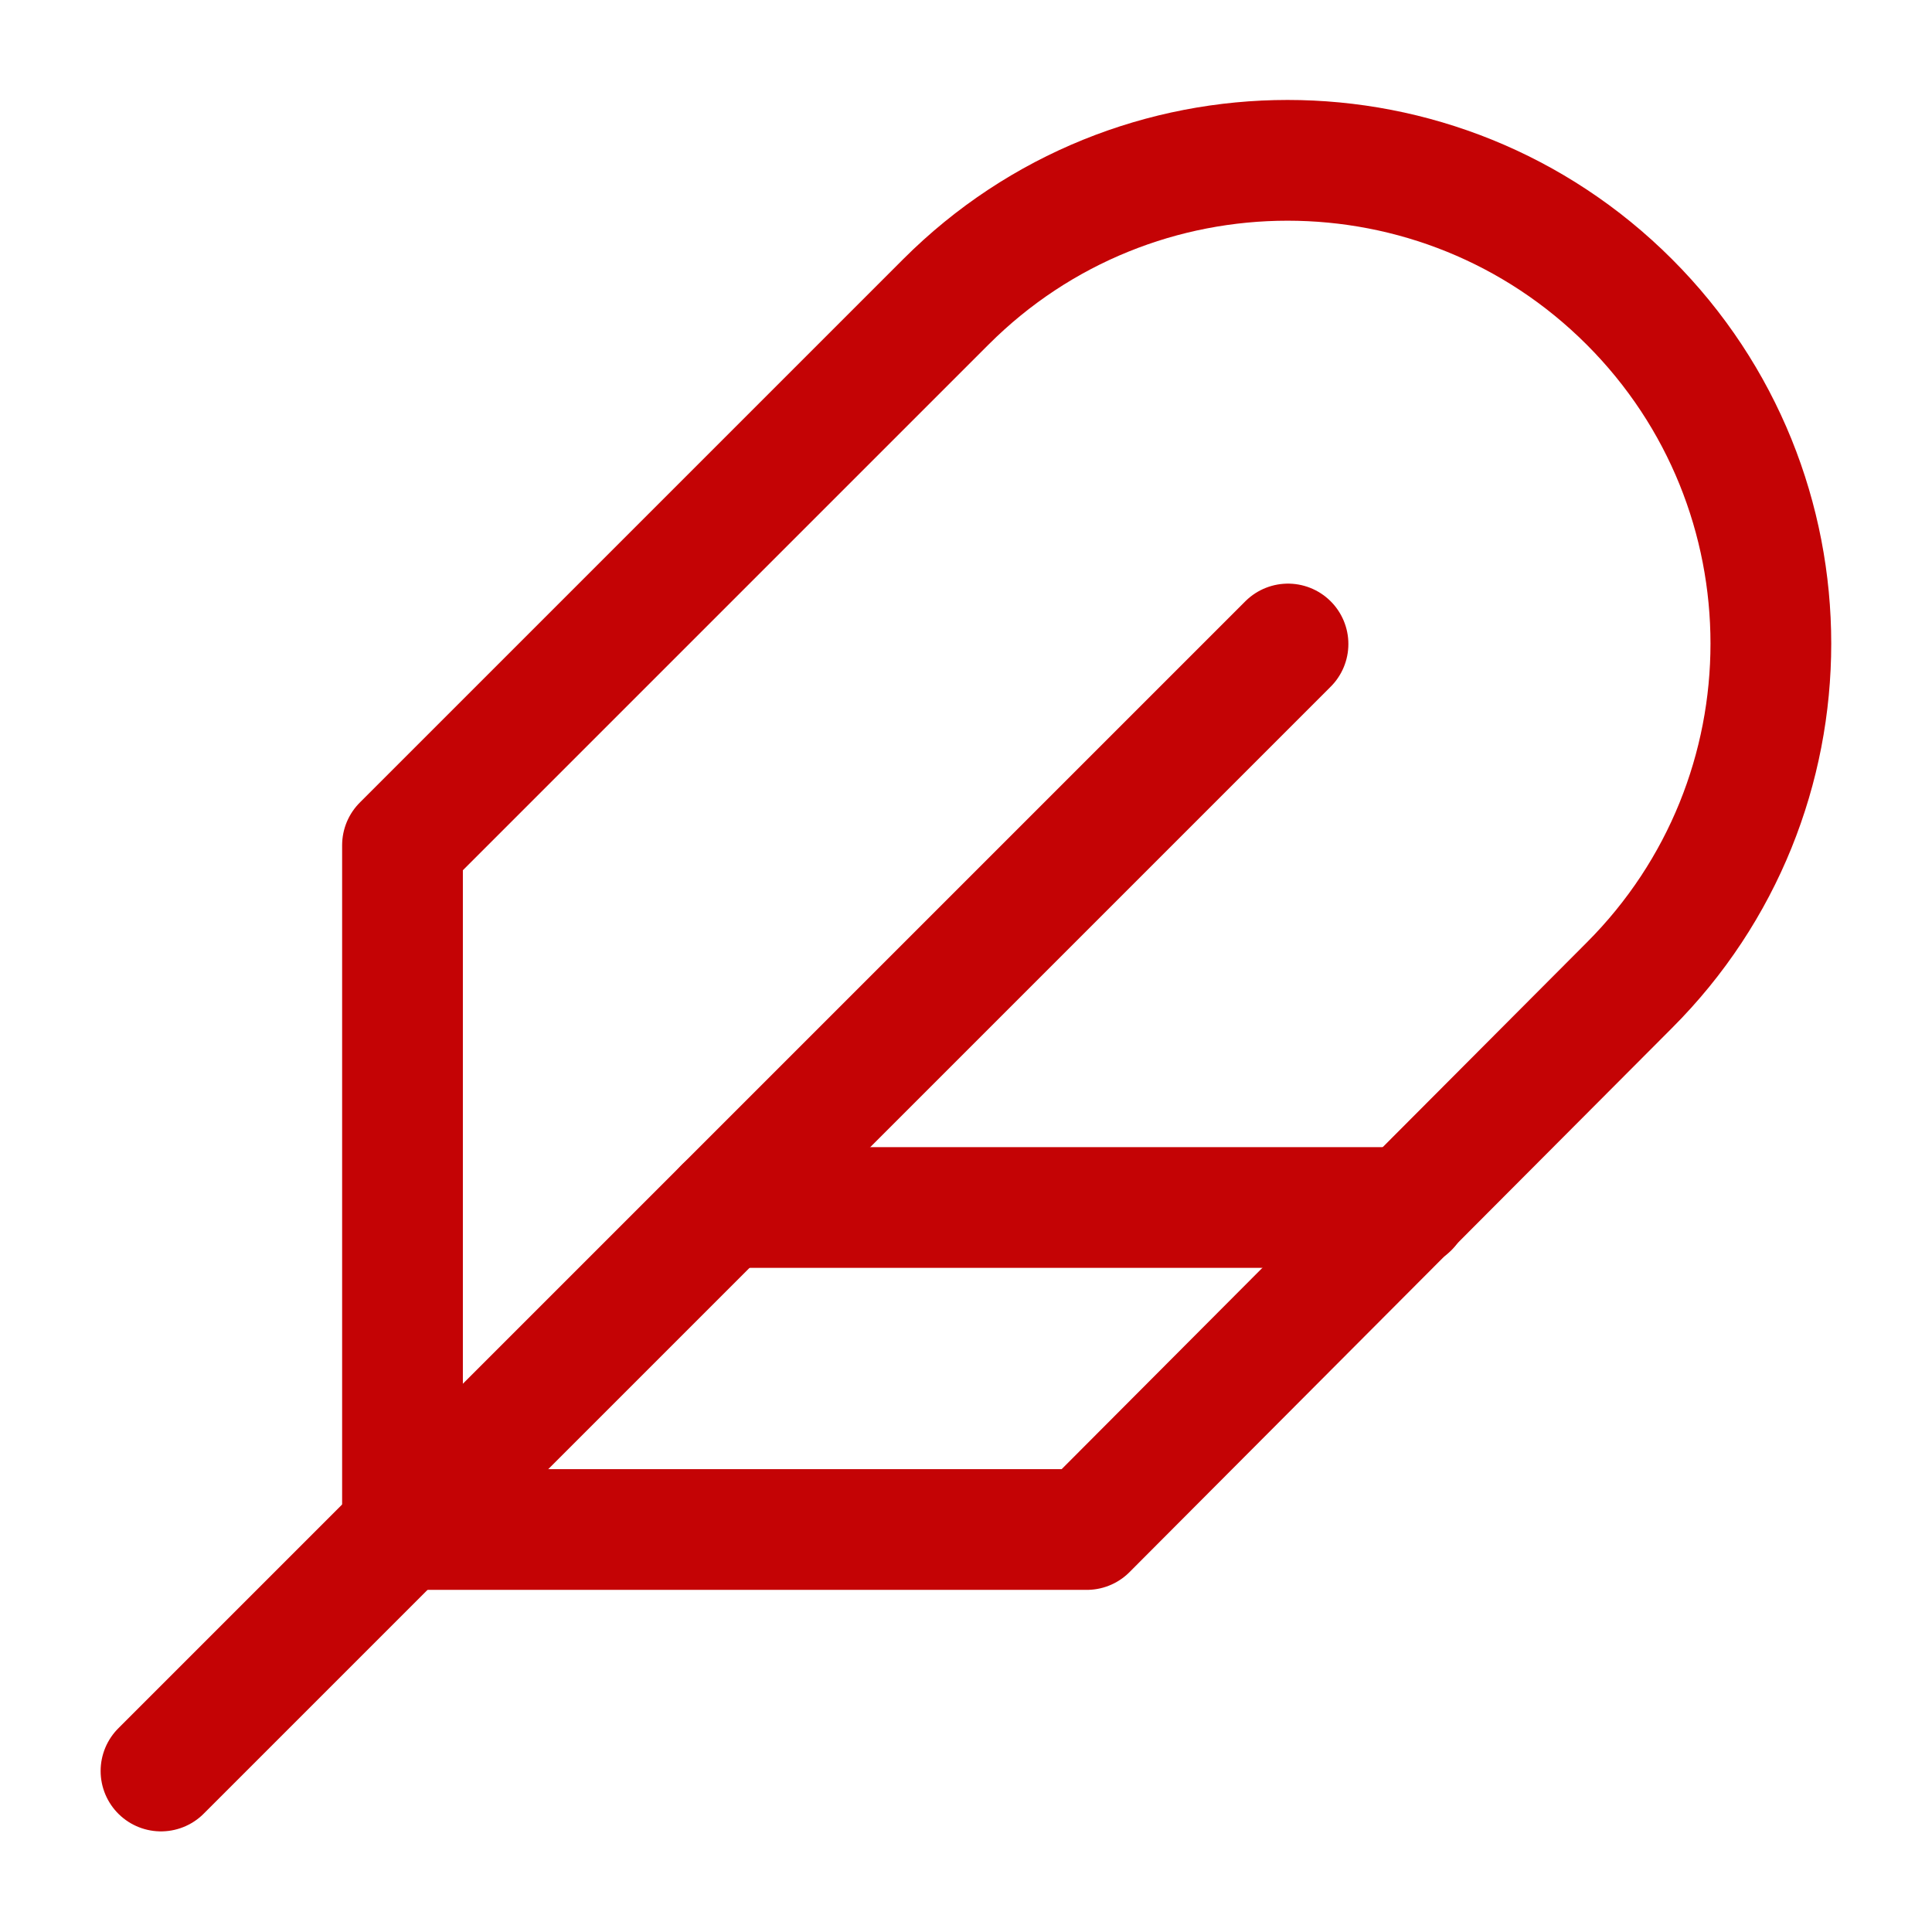
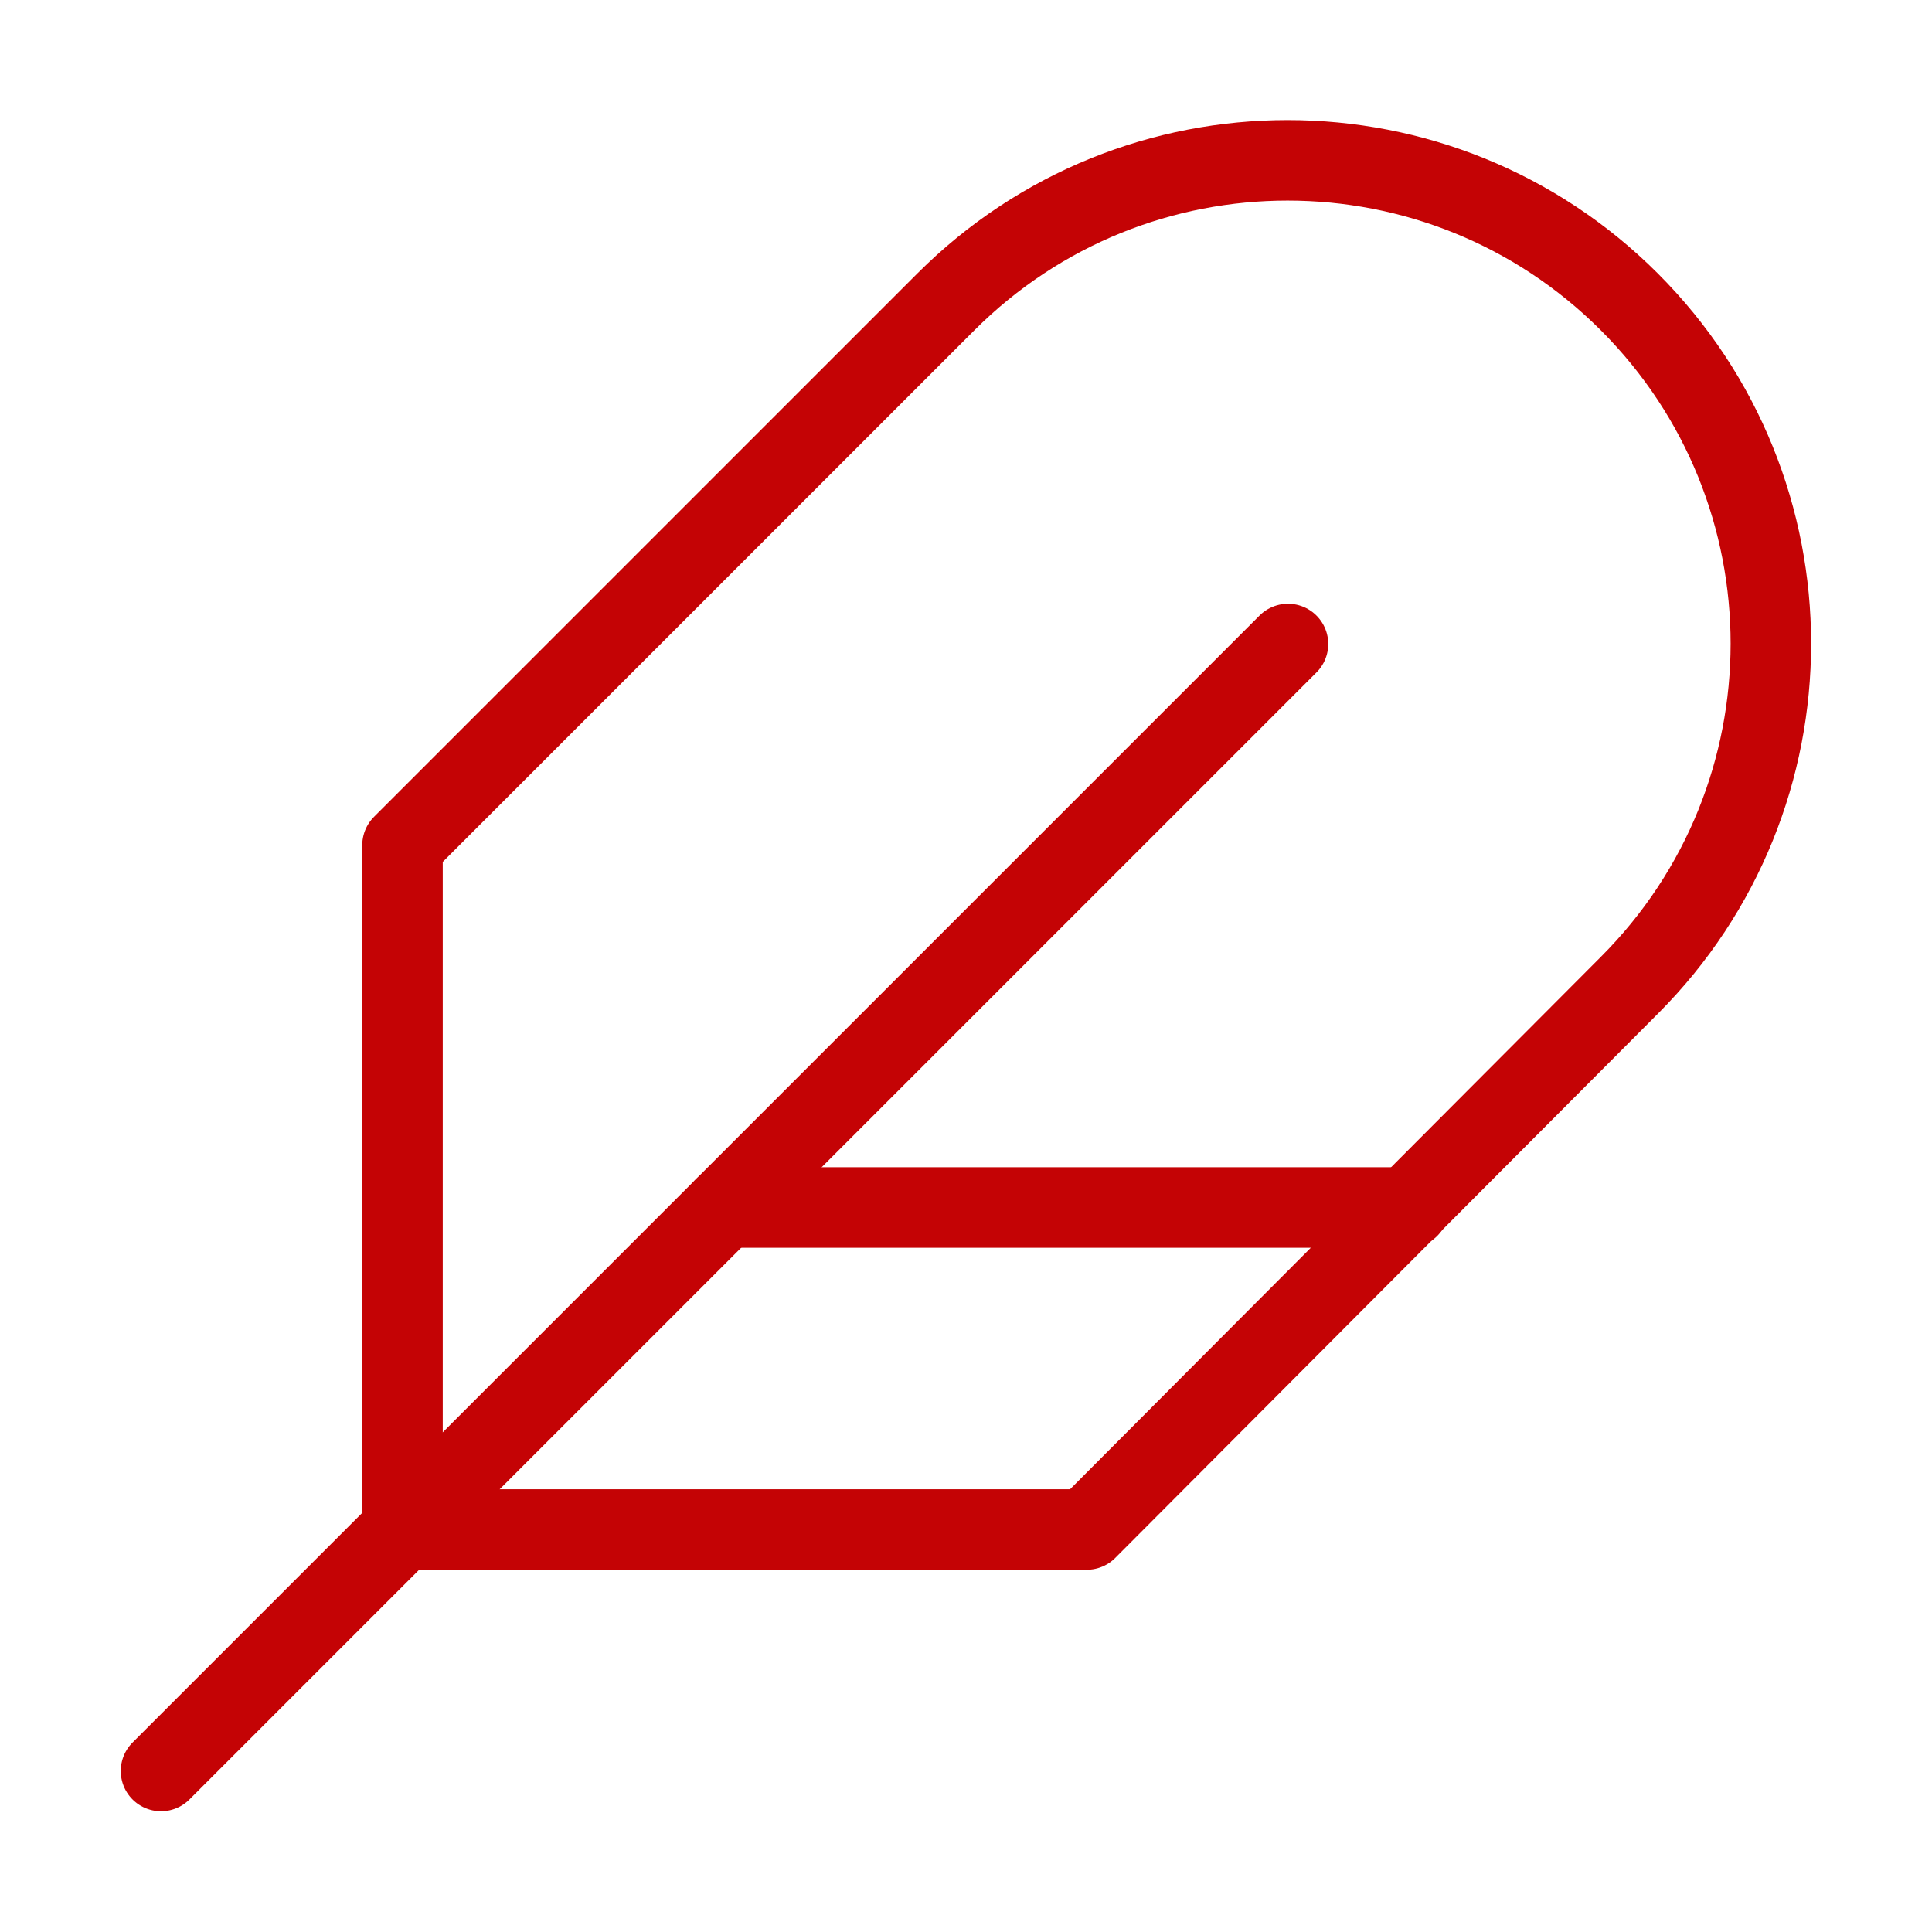
- <svg xmlns="http://www.w3.org/2000/svg" width="100" height="100" viewBox="0 0 24 24" fill="none" stroke="#c40305" stroke-width="1.5" stroke-linecap="round" stroke-linejoin="round">
+ <svg xmlns="http://www.w3.org/2000/svg" width="100" height="100" viewBox="0 0 24 24" fill="none" stroke="#c40305" stroke-width="1" stroke-linecap="round" stroke-linejoin="round">
  <path d="M20.24 12.24a6 6 0 0 0-8.49-8.49L5 10.5V19h8.5z" />
  <line x1="16" y1="8" x2="2" y2="22" />
  <line x1="17.5" y1="15" x2="9" y2="15" />
</svg>
